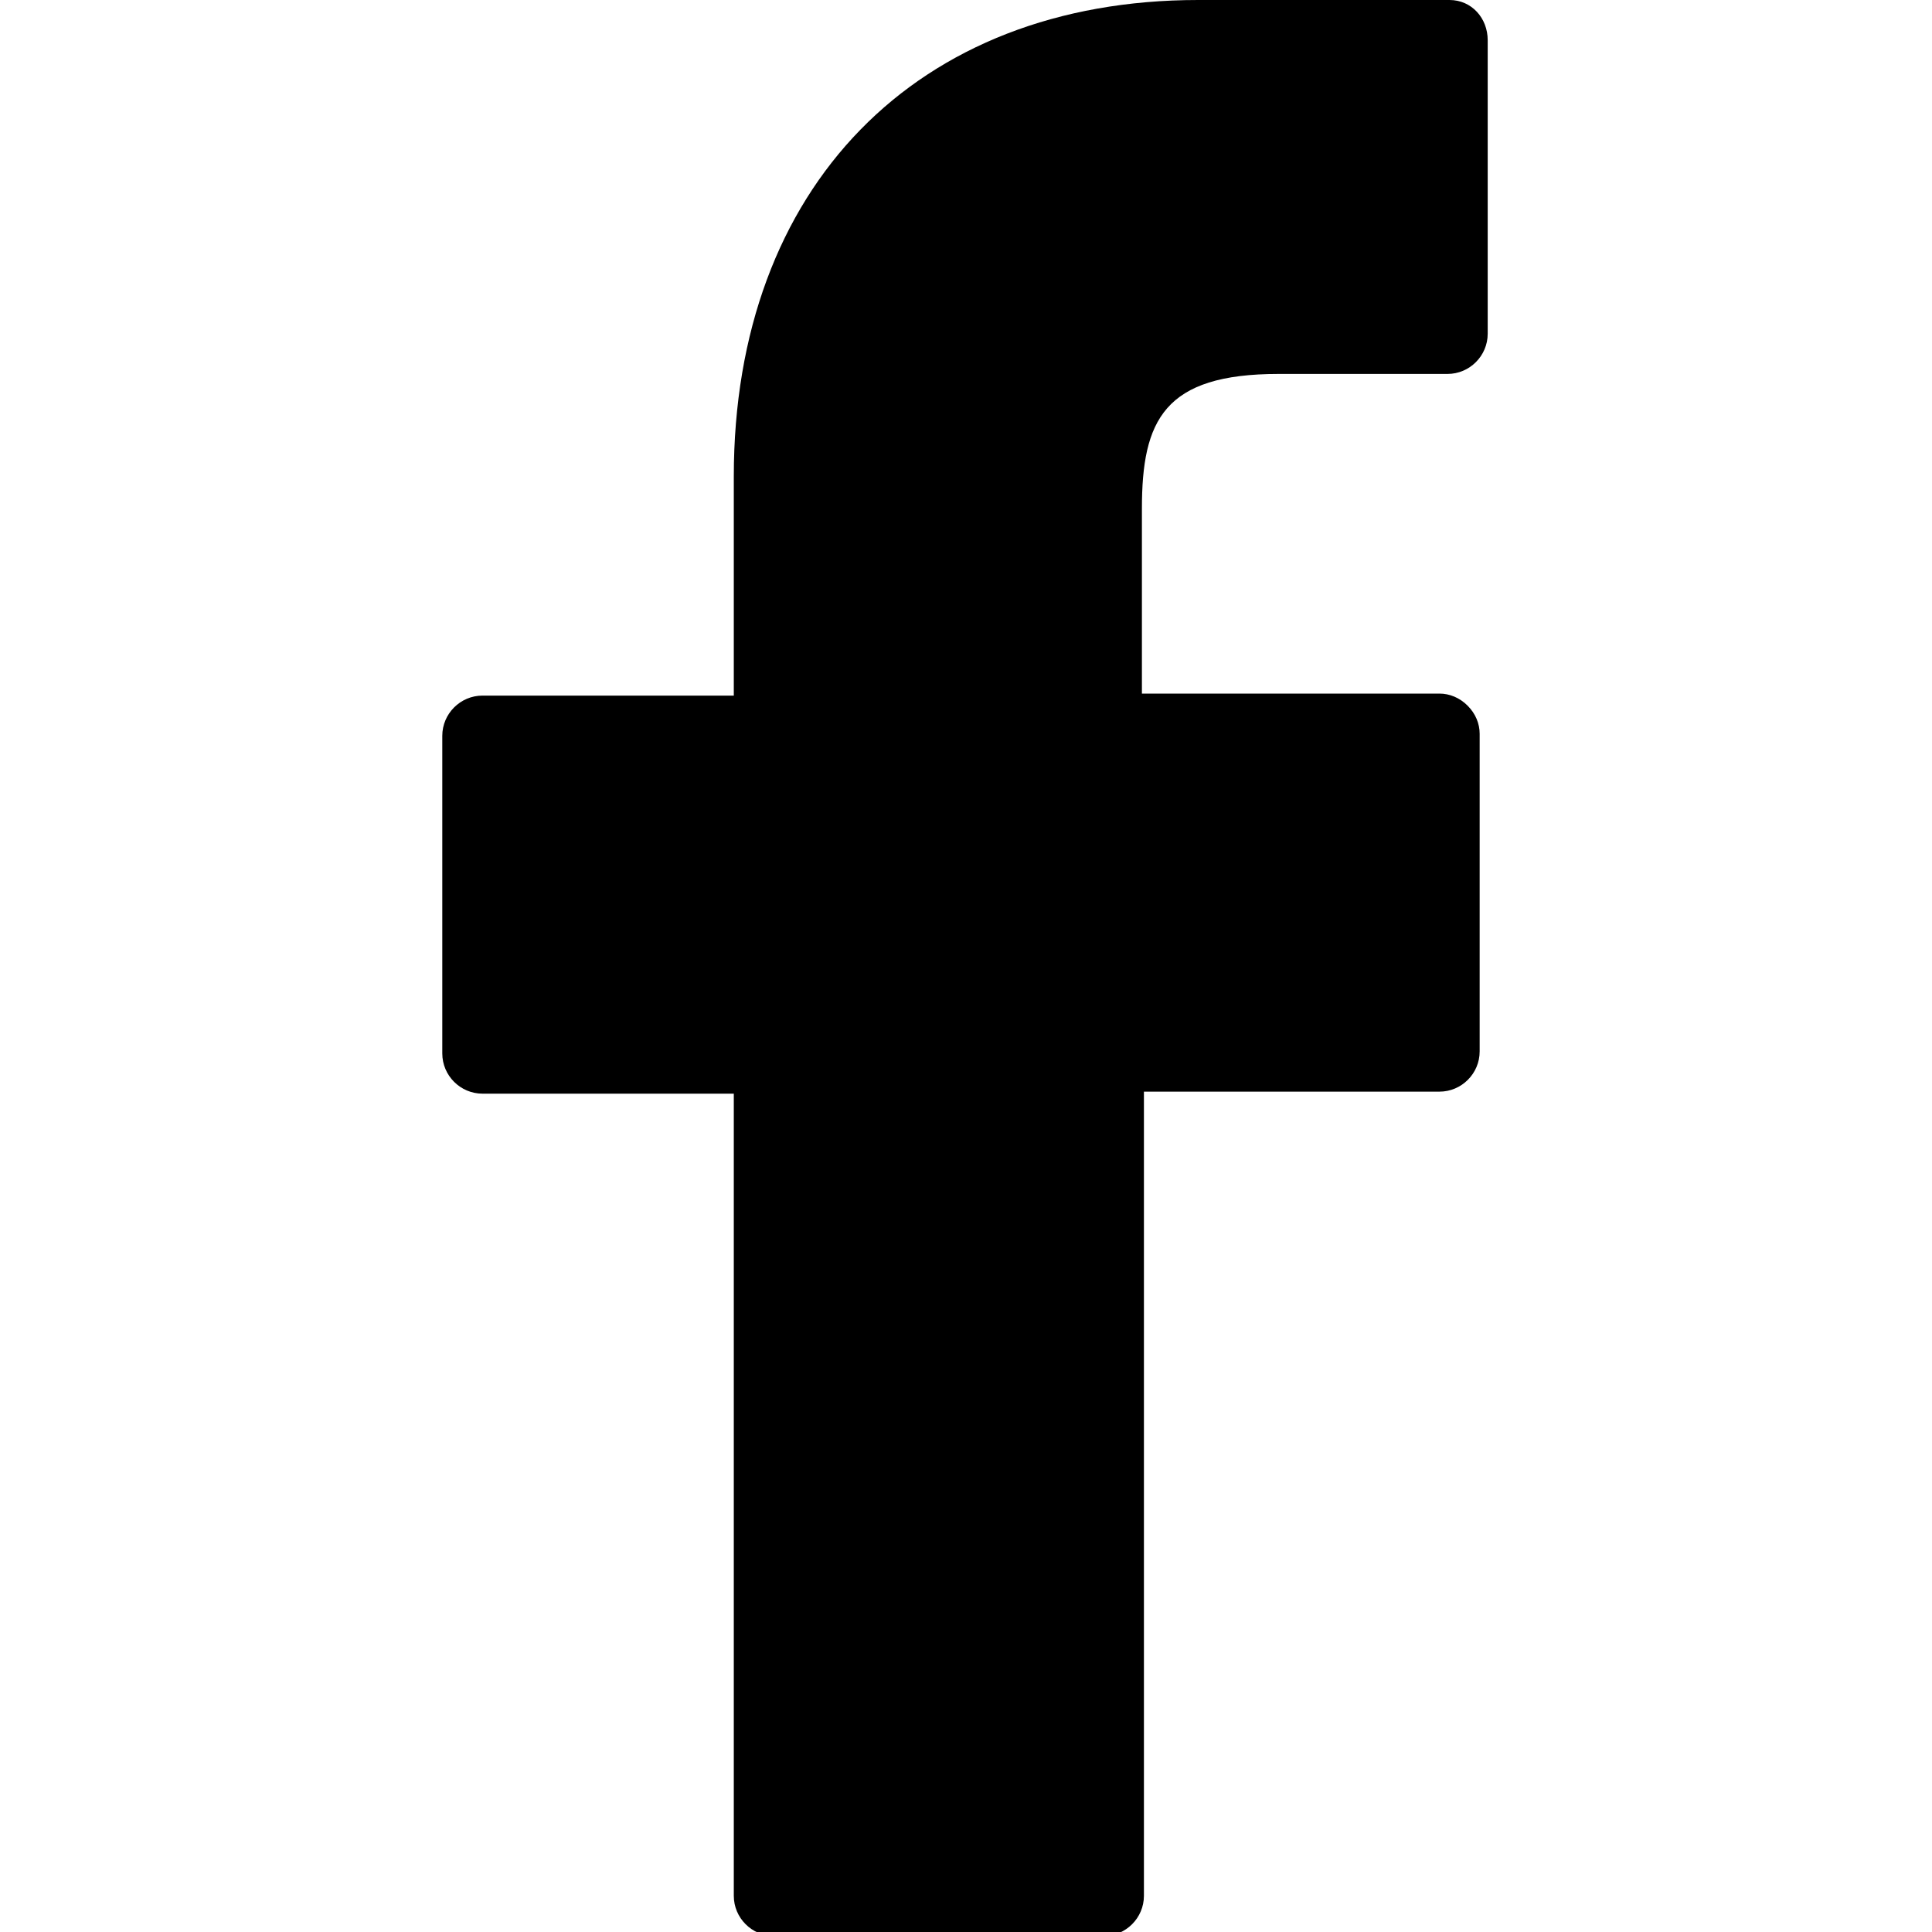
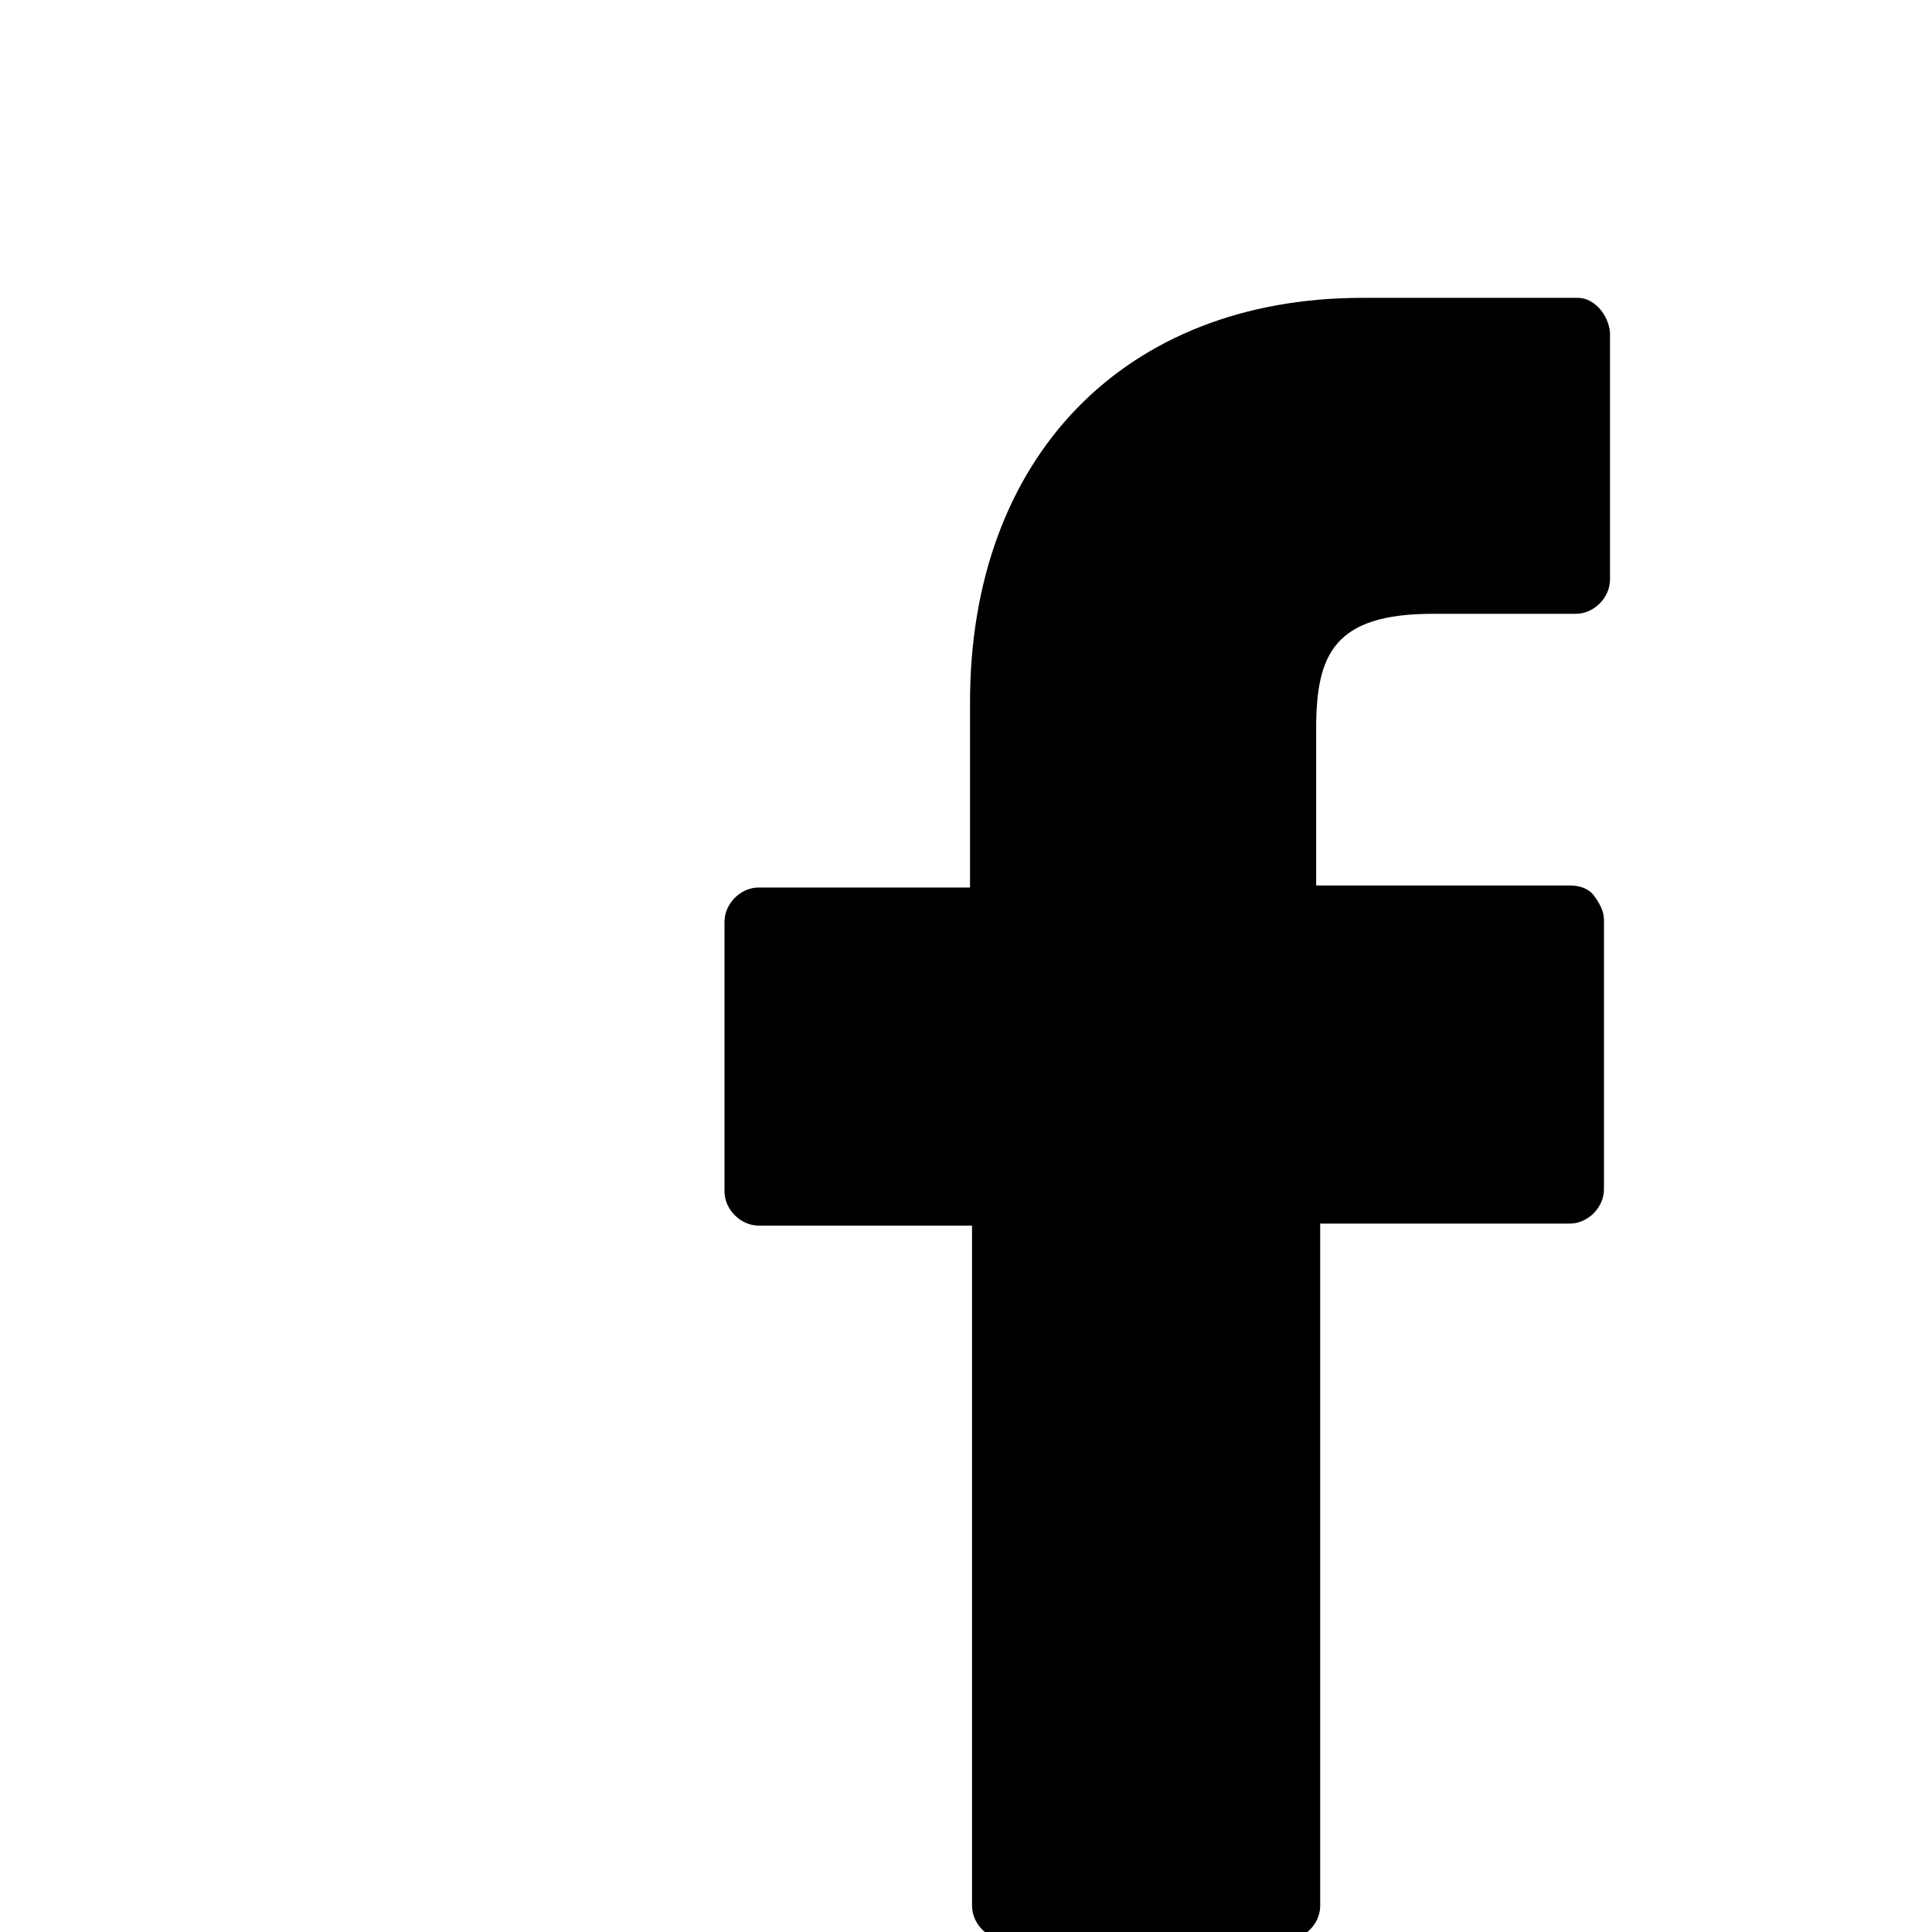
- <svg xmlns="http://www.w3.org/2000/svg" version="1.1" id="Capa_1" x="0px" y="0px" viewBox="0 0 96.1 96.1" style="enable-background:new 0 0 96.1 96.1;" xml:space="preserve">
+ <svg xmlns="http://www.w3.org/2000/svg" version="1.1" id="Capa_1" x="0px" y="0px" viewBox="0 0 96 96" style="enable-background:new 0 0 96 96;" xml:space="preserve">
  <g>
-     <path d="M72.1,0L59.6,0c-14,0-23.1,9.3-23.1,23.7v10.9H24c-1.1,0-2,0.9-2,2v15.8c0,1.1,0.9,2,2,2h12.5v39.9c0,1.1,0.9,2,2,2h16.4   c1.1,0,2-0.9,2-2V54.3h14.7c1.1,0,2-0.9,2-2l0-15.8c0-0.5-0.2-1-0.6-1.4s-0.9-0.6-1.4-0.6H56.8v-9.2c0-4.4,1.1-6.7,6.8-6.7l8.4,0   c1.1,0,2-0.9,2-2V2C74,0.9,73.2,0,72.1,0z" />
+     <path d="M78.4,14.8H67.7c-11.8,0-19.5,7.9-19.5,20.1v9.2H37.7c-0.9,0-1.7,0.8-1.7,1.7v13.4c0,0.9,0.8,1.7,1.7,1.7h10.6v33.8   c0,0.9,0.8,1.7,1.7,1.7h13.9c0.9,0,1.7-0.8,1.7-1.7V60.8H78c0.9,0,1.7-0.8,1.7-1.7V45.7c0-0.4-0.2-0.8-0.5-1.2S78.4,44,78,44H65.4   v-7.8c0-3.7,0.9-5.7,5.8-5.7h7.1c0.9,0,1.7-0.8,1.7-1.7V16.5C79.9,15.6,79.2,14.8,78.4,14.8z" />
  </g>
</svg>
